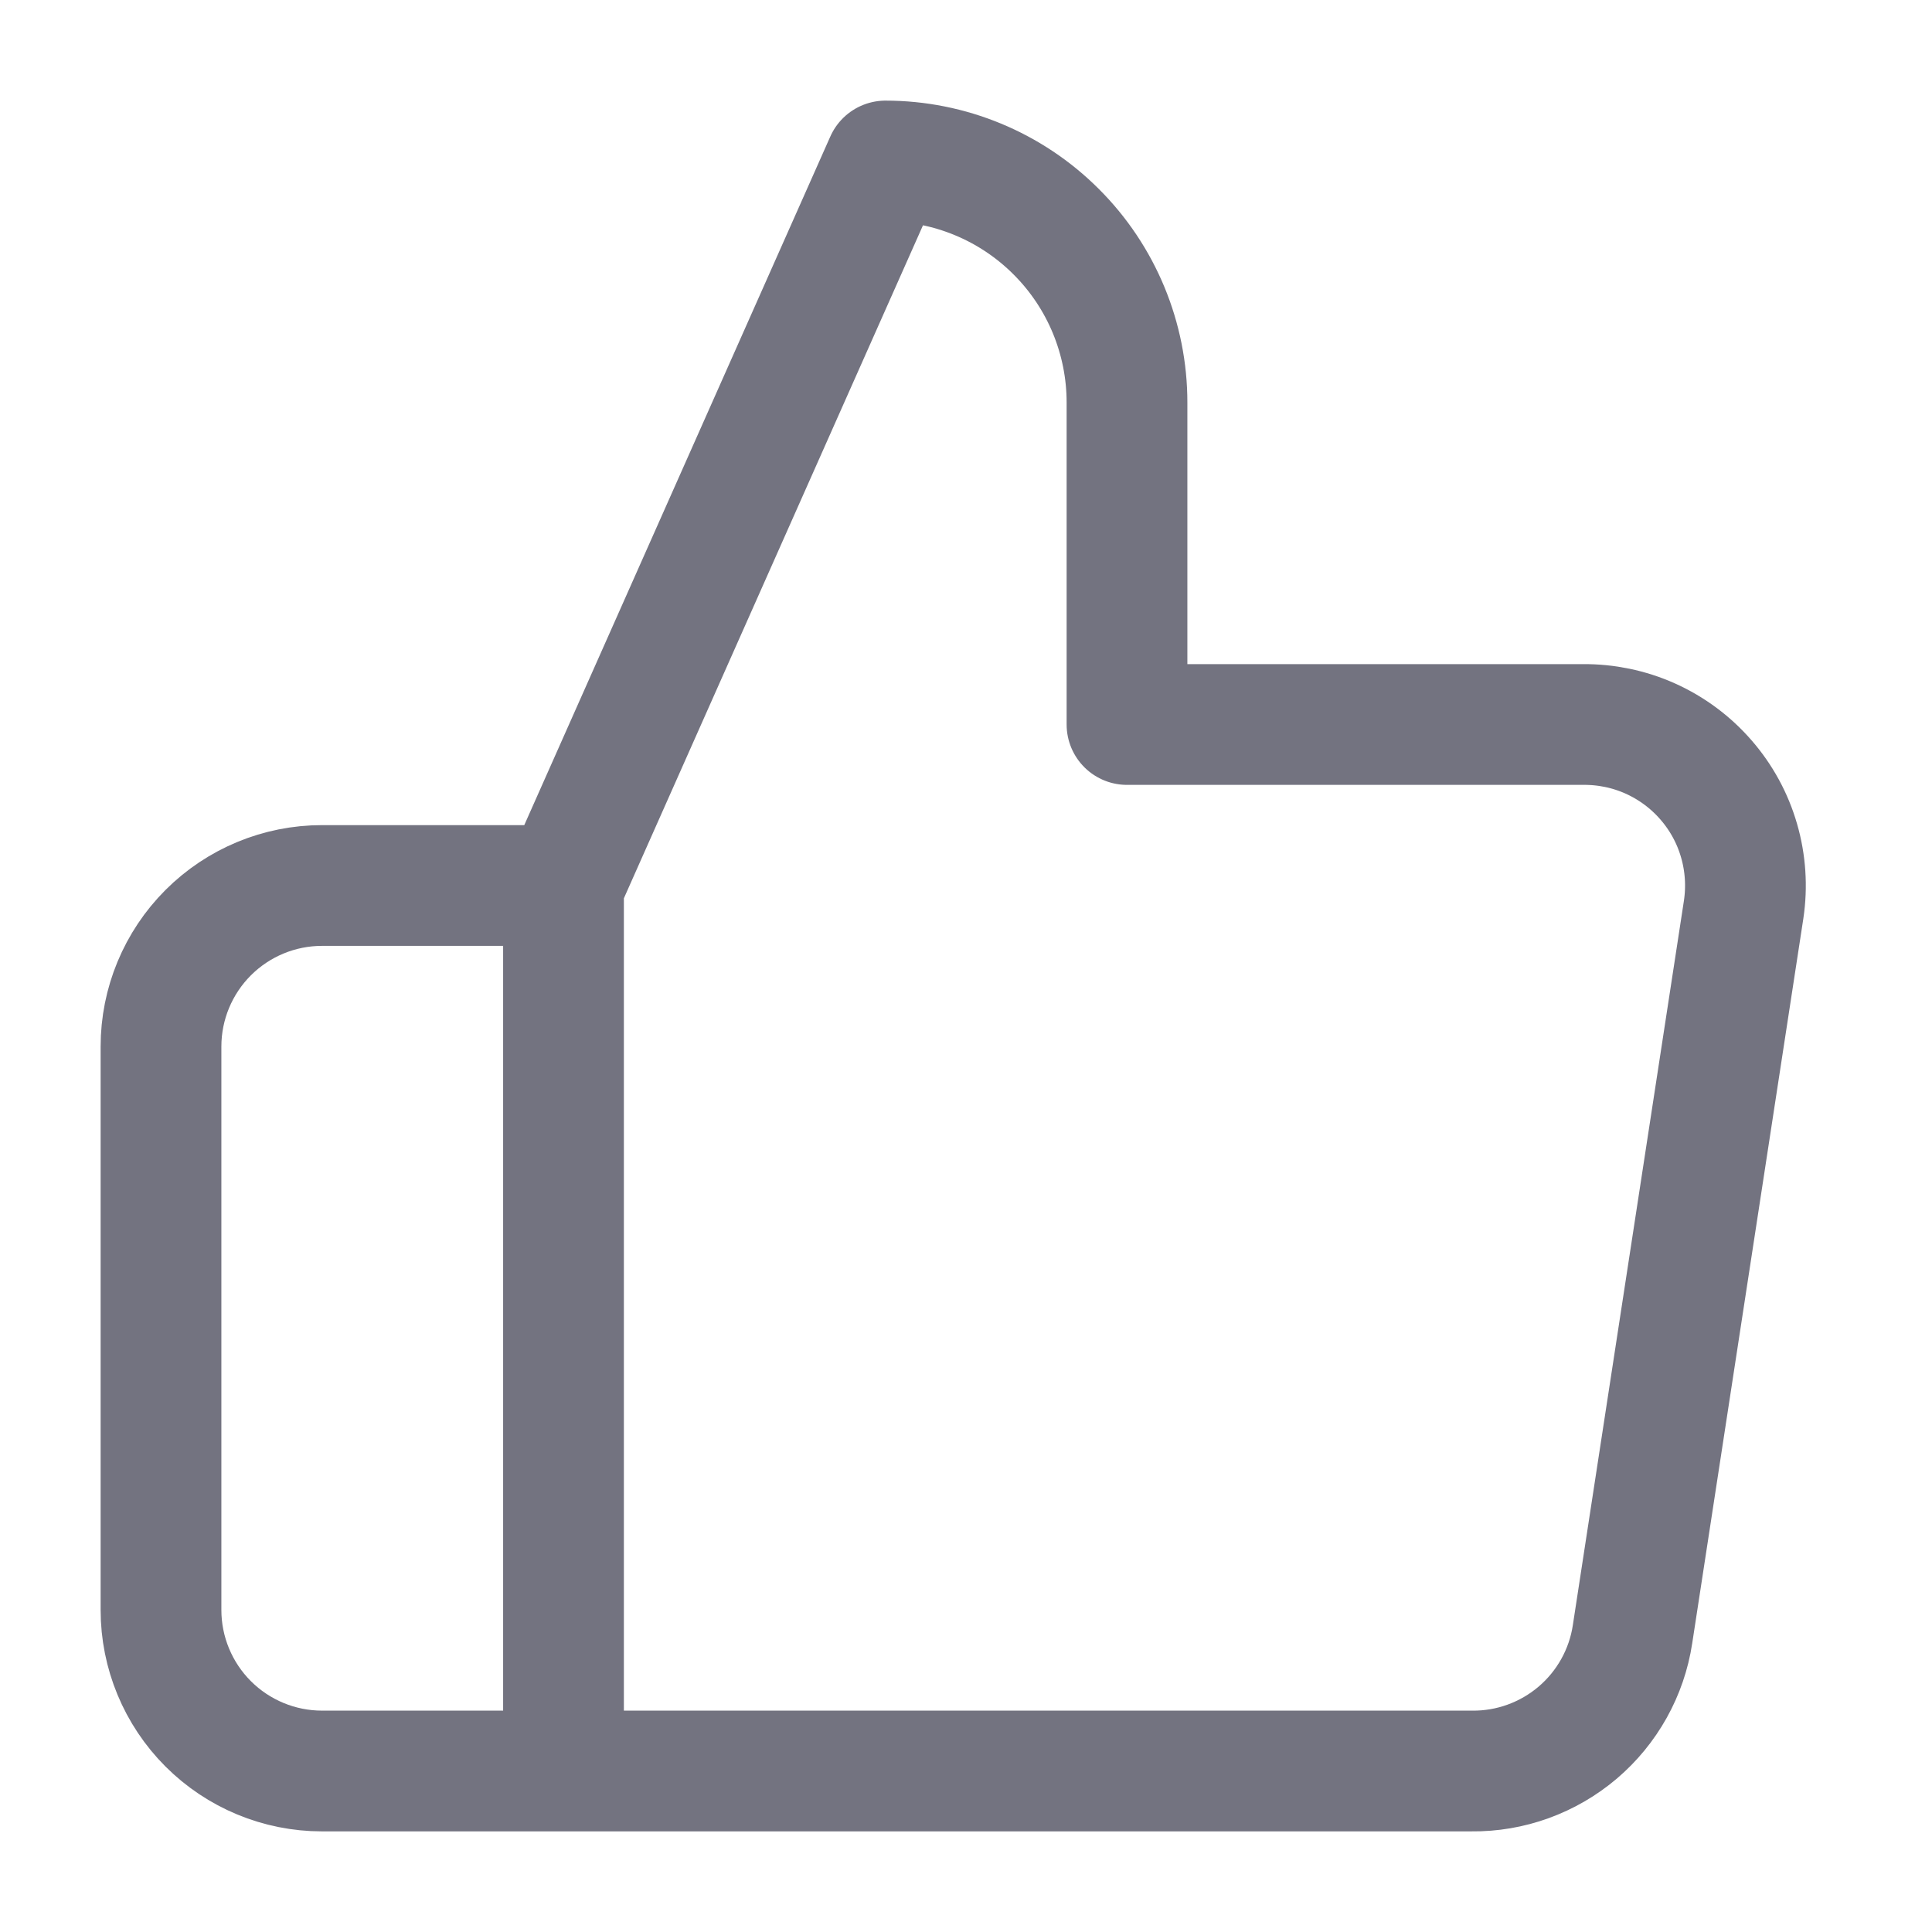
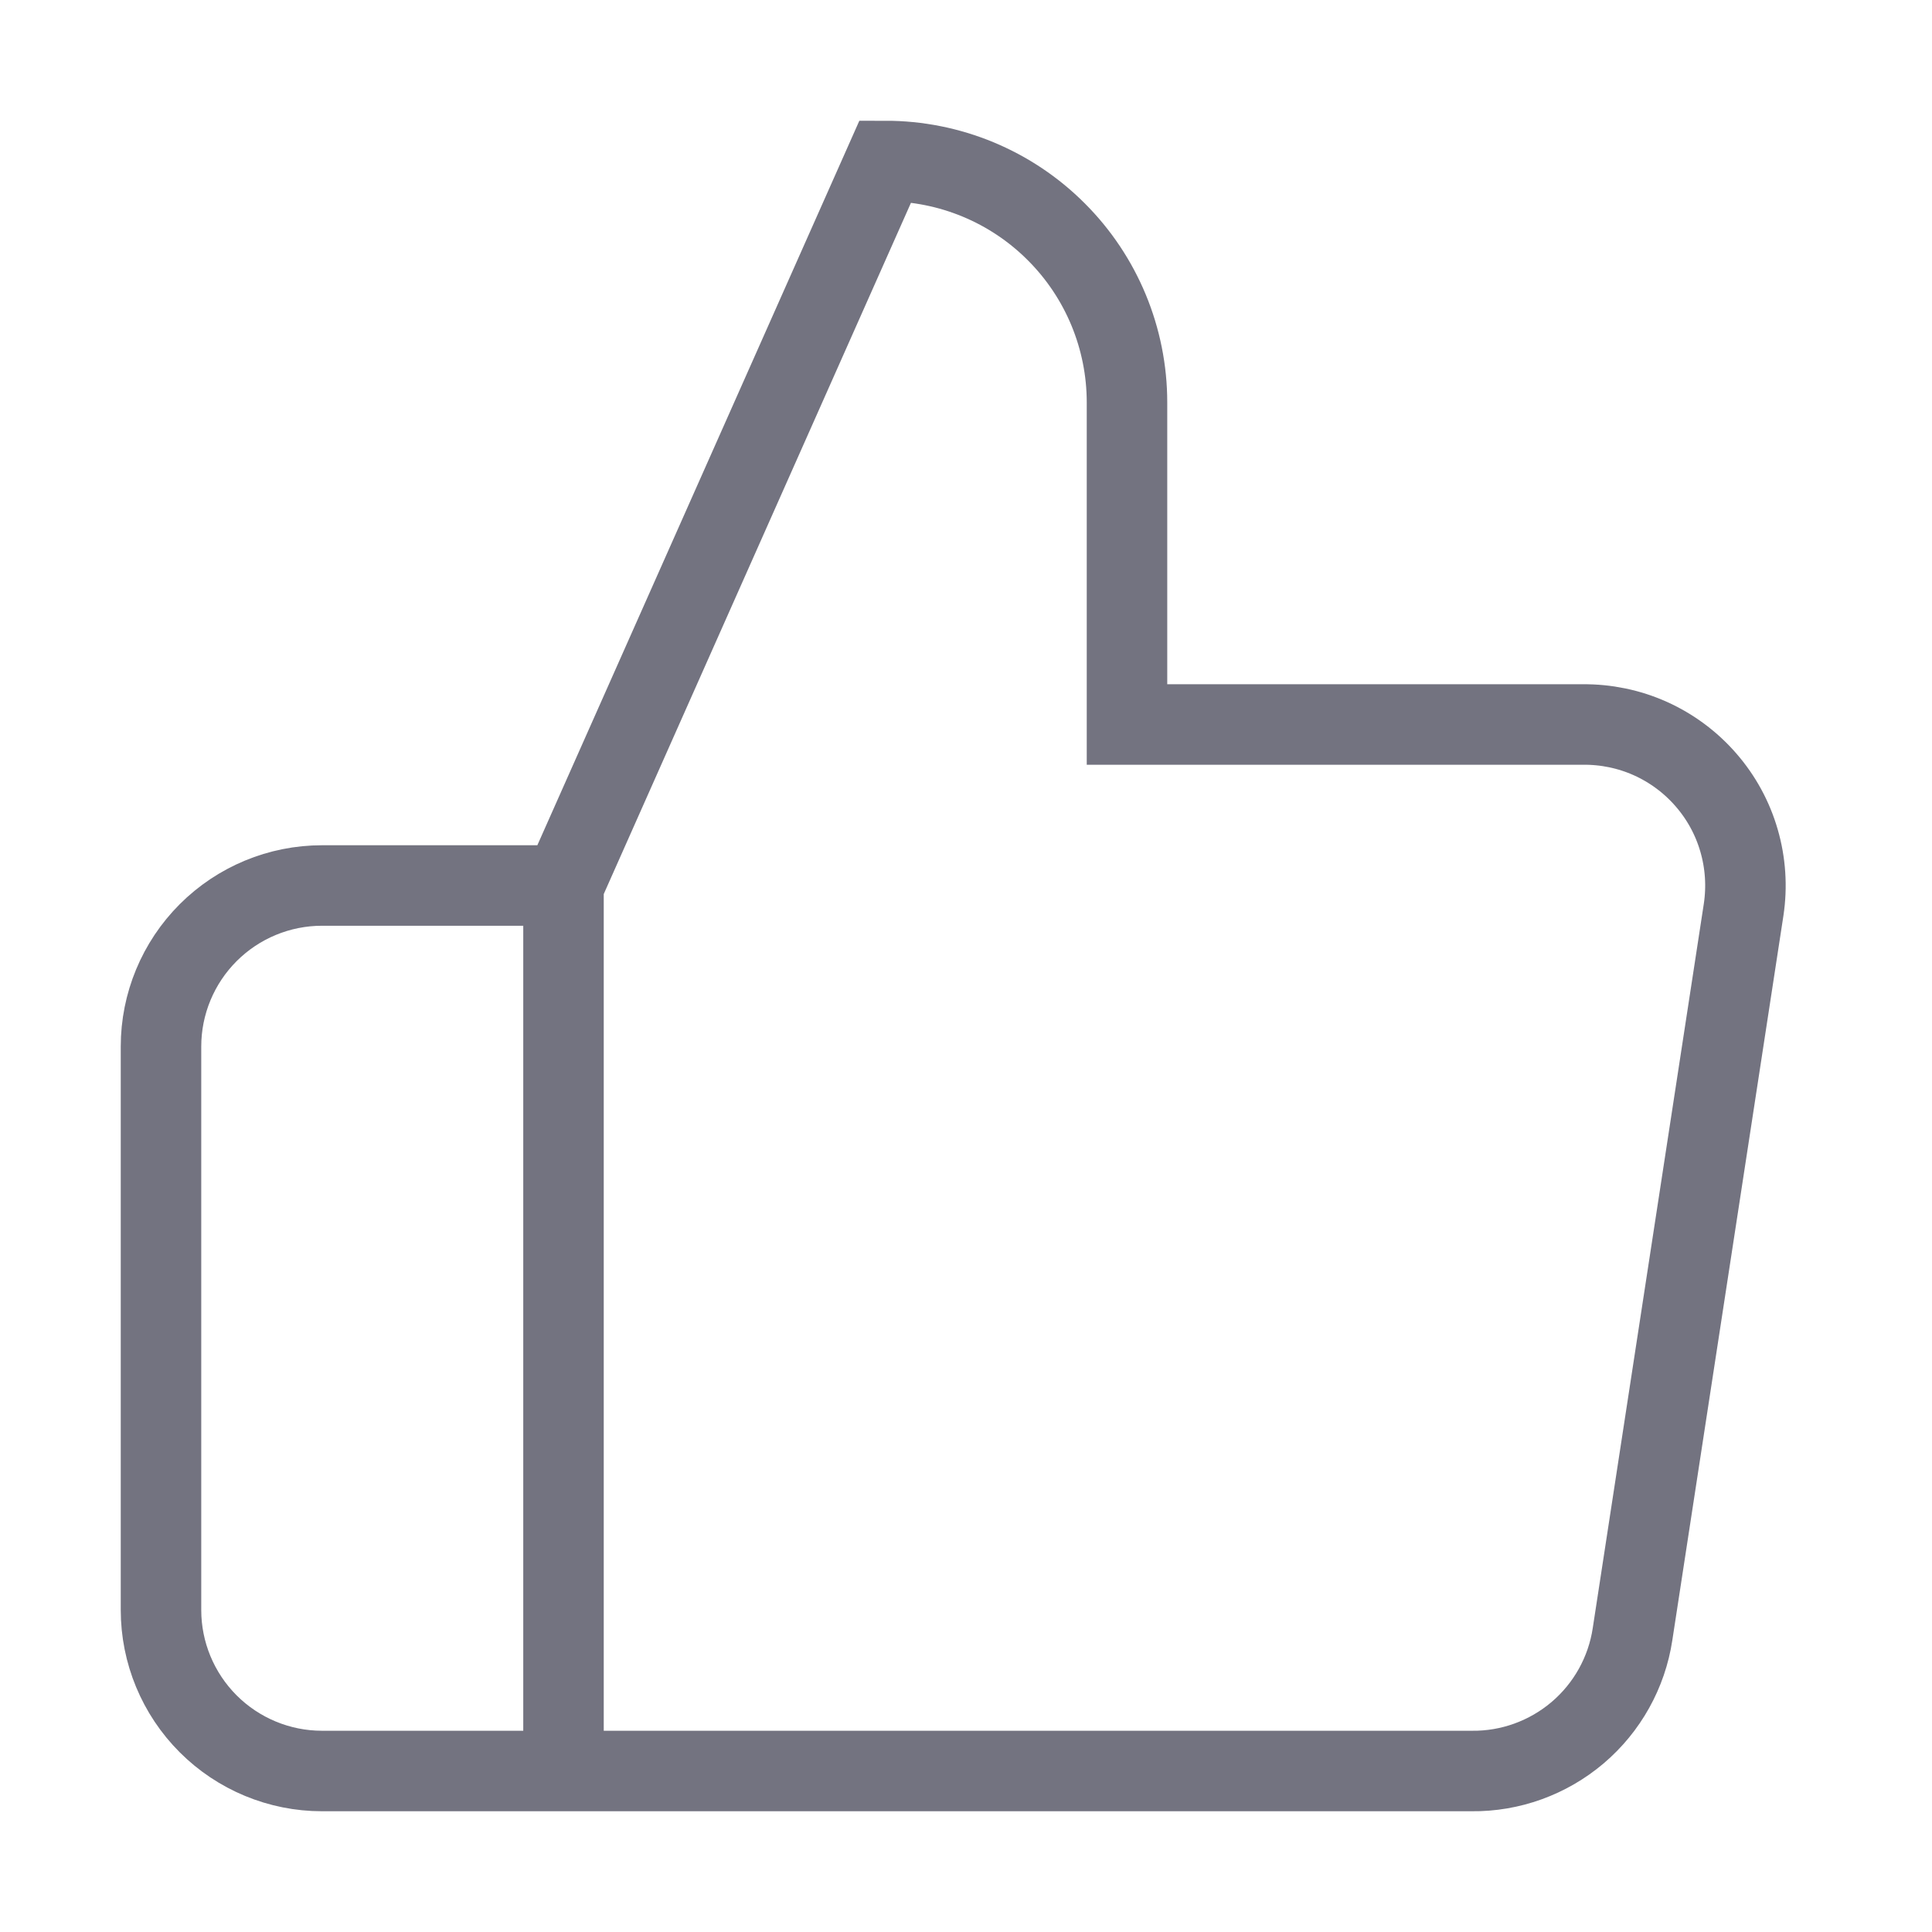
<svg xmlns="http://www.w3.org/2000/svg" width="24" height="24" viewBox="0 0 24 24" fill="none">
-   <path d="M7 22H4C3.47 22 2.961 21.789 2.586 21.414C2.211 21.039 2 20.53 2 20V13C2 12.47 2.211 11.961 2.586 11.586C2.961 11.211 3.47 11 4 11H7M14 9V5C14 4.204 13.684 3.441 13.121 2.879C12.559 2.316 11.796 2 11 2L7 11V22H18.28C18.762 22.006 19.23 21.836 19.598 21.524C19.965 21.212 20.208 20.777 20.28 20.3L21.66 11.3C21.703 11.013 21.684 10.721 21.603 10.442C21.523 10.164 21.382 9.906 21.192 9.688C21.002 9.469 20.766 9.294 20.502 9.175C20.237 9.056 19.95 8.997 19.66 9H14Z" stroke="#737380" stroke-width="1.5" stroke-linecap="round" stroke-linejoin="round" />
+   <path d="M7 22H4C3.47 22 2.961 21.789 2.586 21.414C2.211 21.039 2 20.53 2 20V13C2 12.47 2.211 11.961 2.586 11.586C2.961 11.211 3.47 11 4 11H7M14 9V5C14 4.204 13.684 3.441 13.121 2.879C12.559 2.316 11.796 2 11 2L7 11V22H18.28C18.762 22.006 19.23 21.836 19.598 21.524C19.965 21.212 20.208 20.777 20.28 20.3L21.66 11.3C21.703 11.013 21.684 10.721 21.603 10.442C21.523 10.164 21.382 9.906 21.192 9.688C21.002 9.469 20.766 9.294 20.502 9.175C20.237 9.056 19.95 8.997 19.66 9H14Z" stroke="#737380" strokeWidth="1.5" strokeLinecap="round" strokeLinejoin="round" />
</svg>
